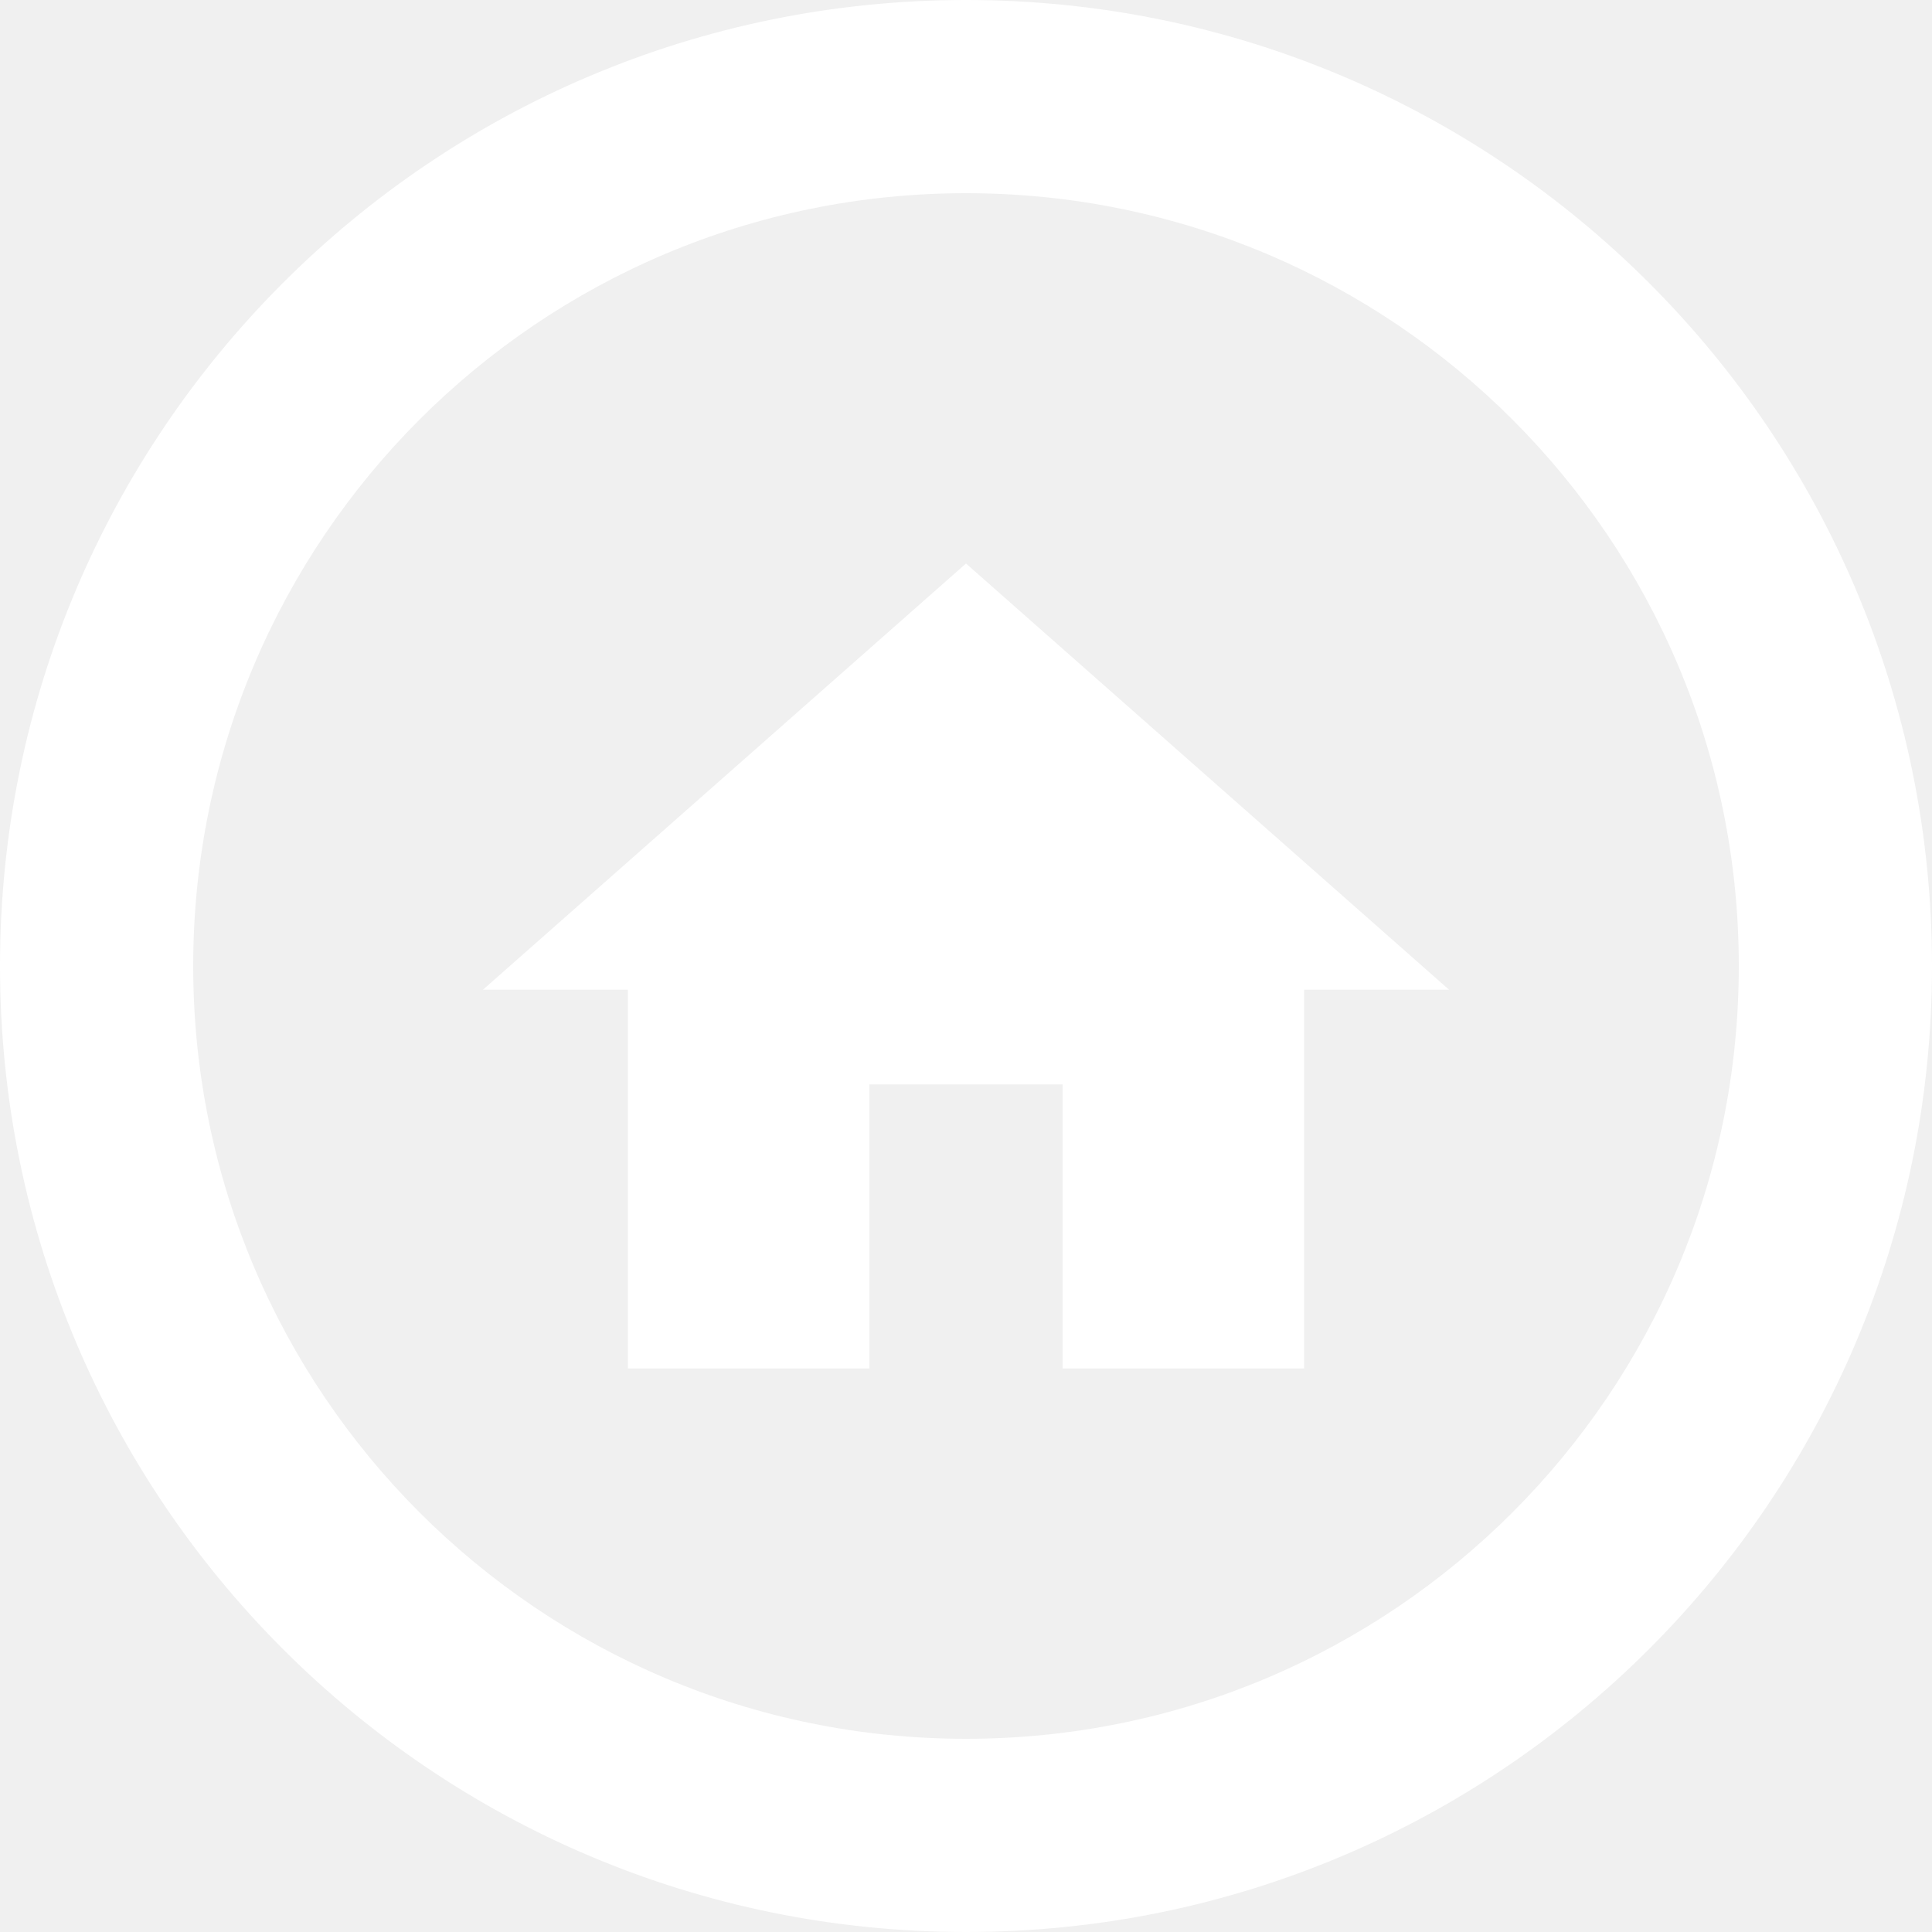
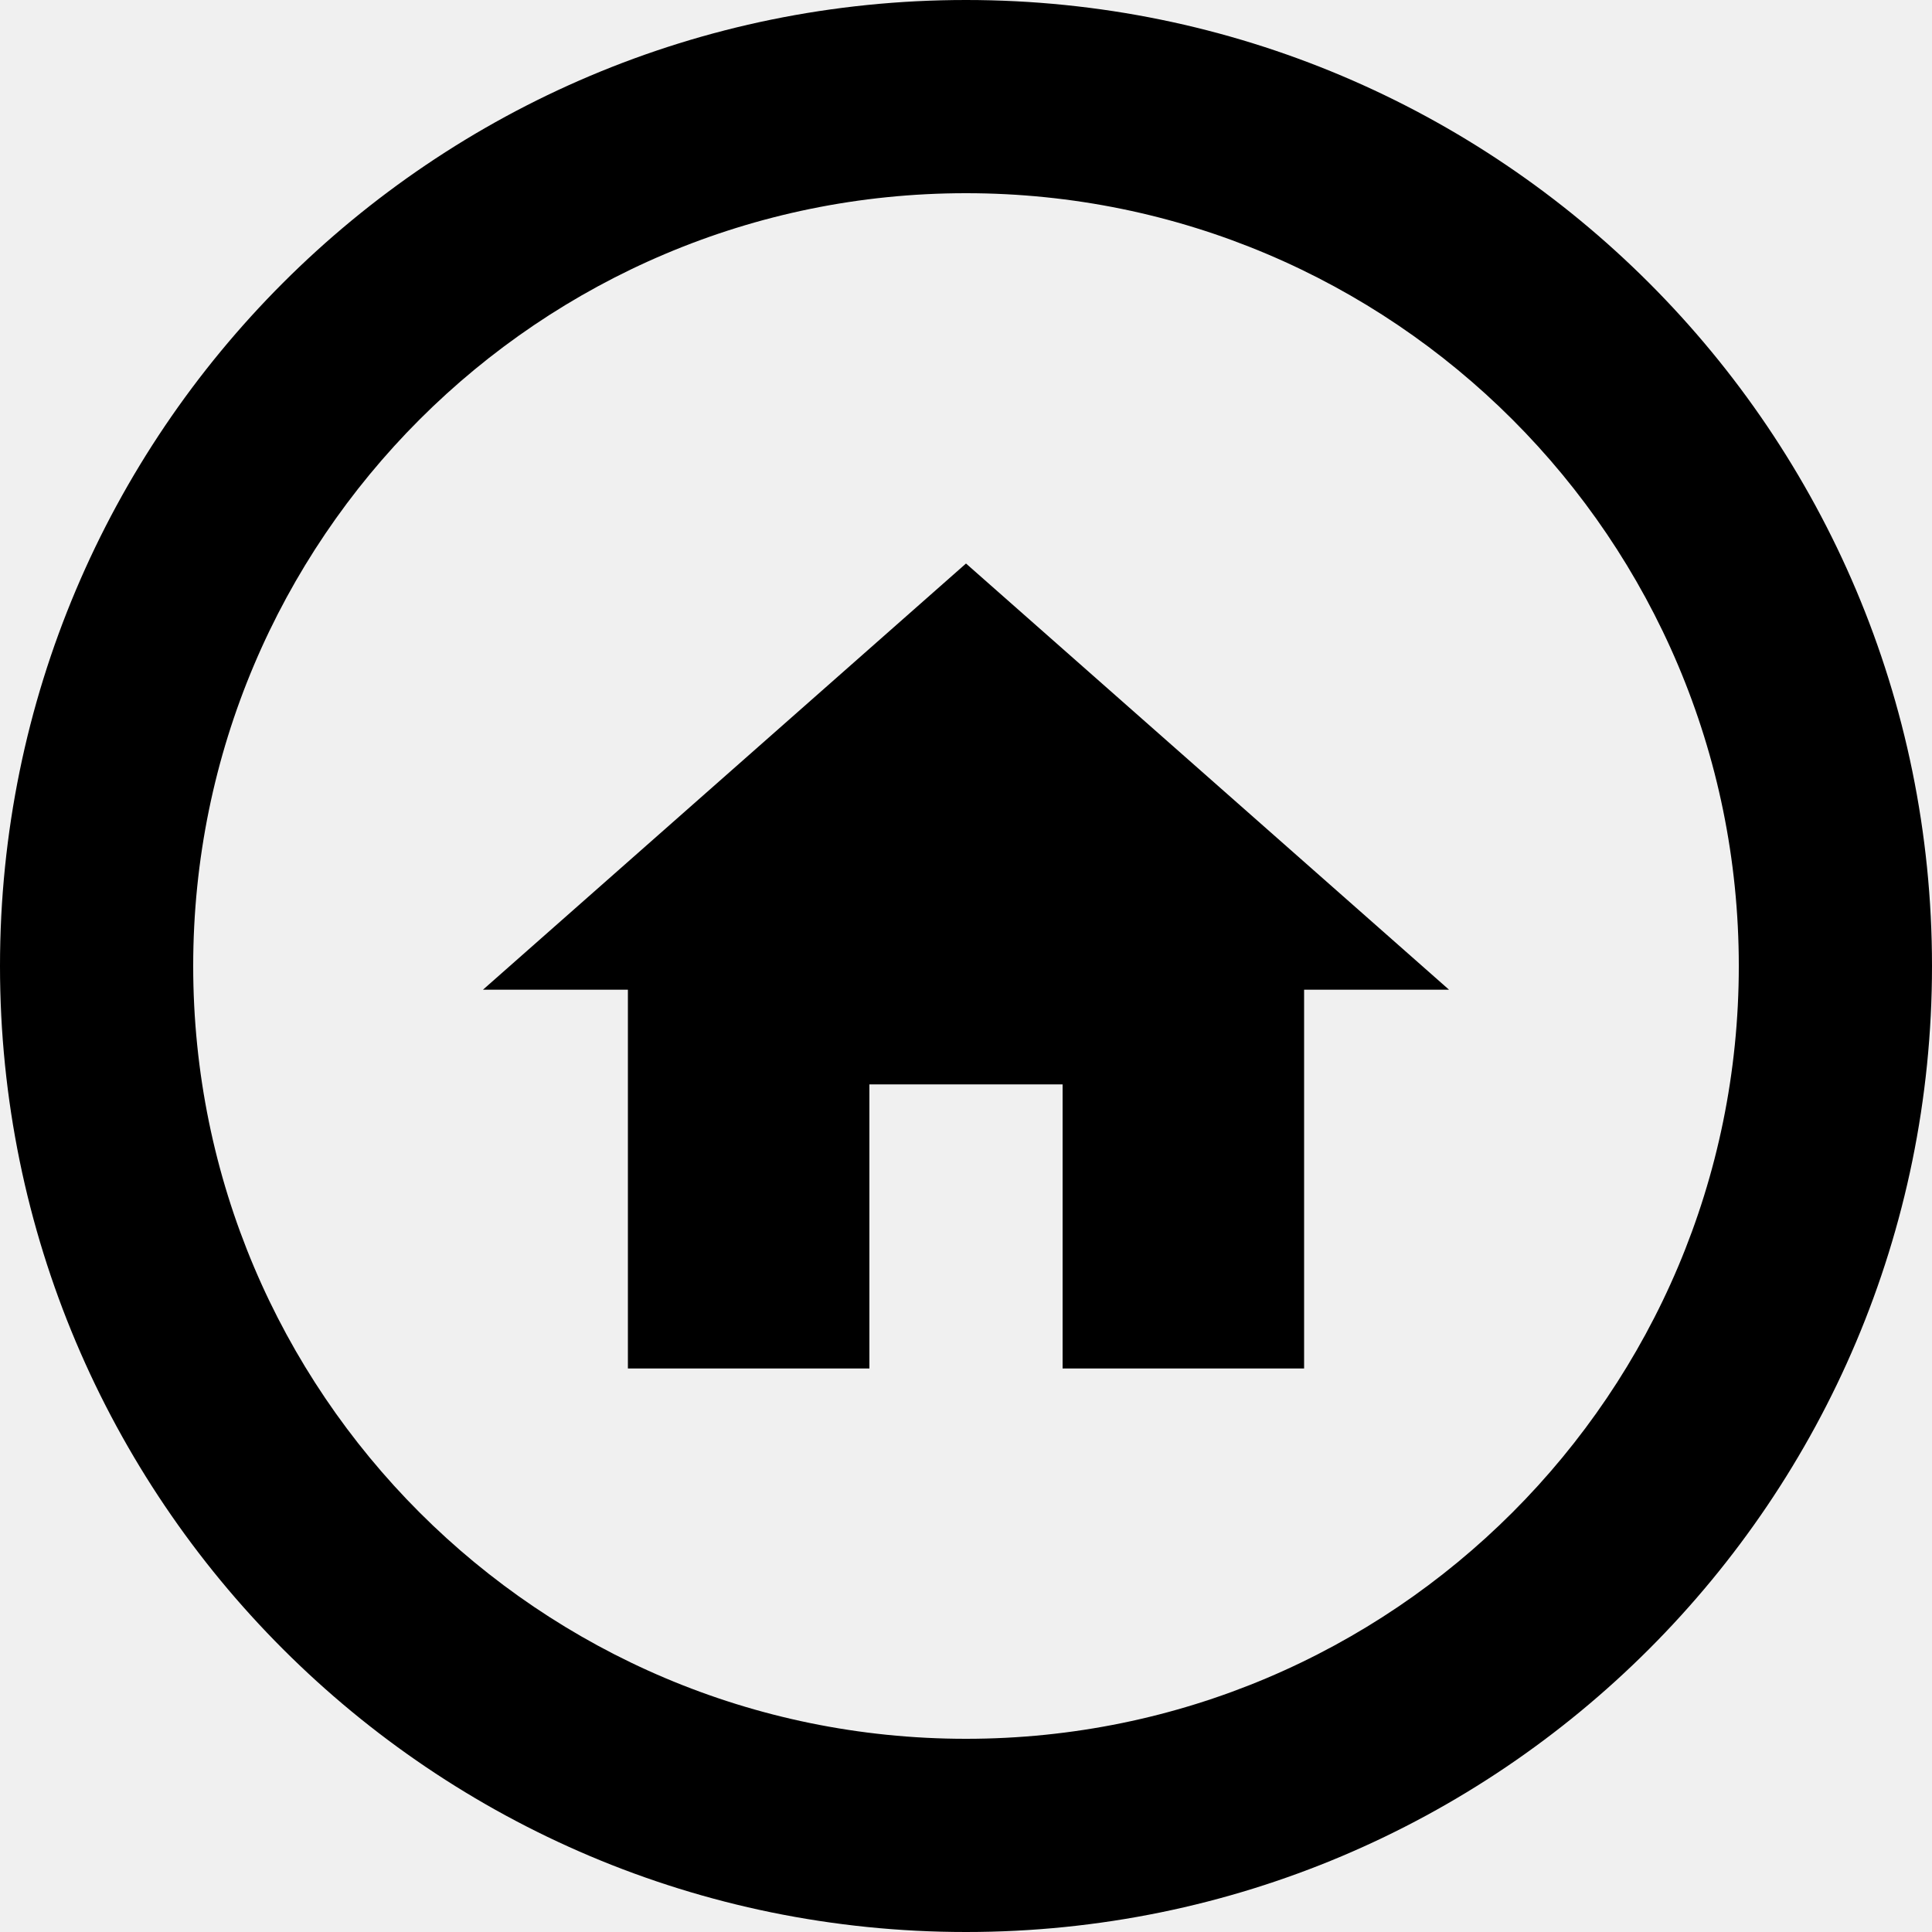
<svg xmlns="http://www.w3.org/2000/svg" width="55" height="55" viewBox="0 0 55 55" fill="none">
-   <path d="M55 27.5C55 42.688 42.688 55 27.5 55C12.312 55 0 42.688 0 27.5C0 12.312 12.312 0 27.5 0C42.688 0 55 12.312 55 27.5ZM5.5 27.5C5.5 39.65 15.35 49.5 27.5 49.5C39.65 49.5 49.5 39.65 49.5 27.5C49.5 15.35 39.65 5.5 27.5 5.5C15.35 5.5 5.5 15.35 5.5 27.5Z" fill="white" />
-   <path d="M24.75 38.958V30.87H30.25V38.958H37.125V28.174H41.25L27.5 16.042L13.75 28.174H17.875V38.958H24.75Z" fill="white" />
+   <path d="M55 27.5C55 42.688 42.688 55 27.5 55C12.312 55 0 42.688 0 27.5C0 12.312 12.312 0 27.5 0C42.688 0 55 12.312 55 27.5ZM5.5 27.5C5.5 39.65 15.35 49.5 27.5 49.5C39.65 49.5 49.5 39.65 49.5 27.5C49.5 15.35 39.65 5.5 27.5 5.5C15.35 5.5 5.5 15.35 5.5 27.5Z" fill="black" />
+   <path d="M24.75 38.958V30.87H30.25V38.958H37.125V28.174H41.25L27.5 16.042L13.75 28.174H17.875V38.958H24.75Z" fill="black" />
</svg>
